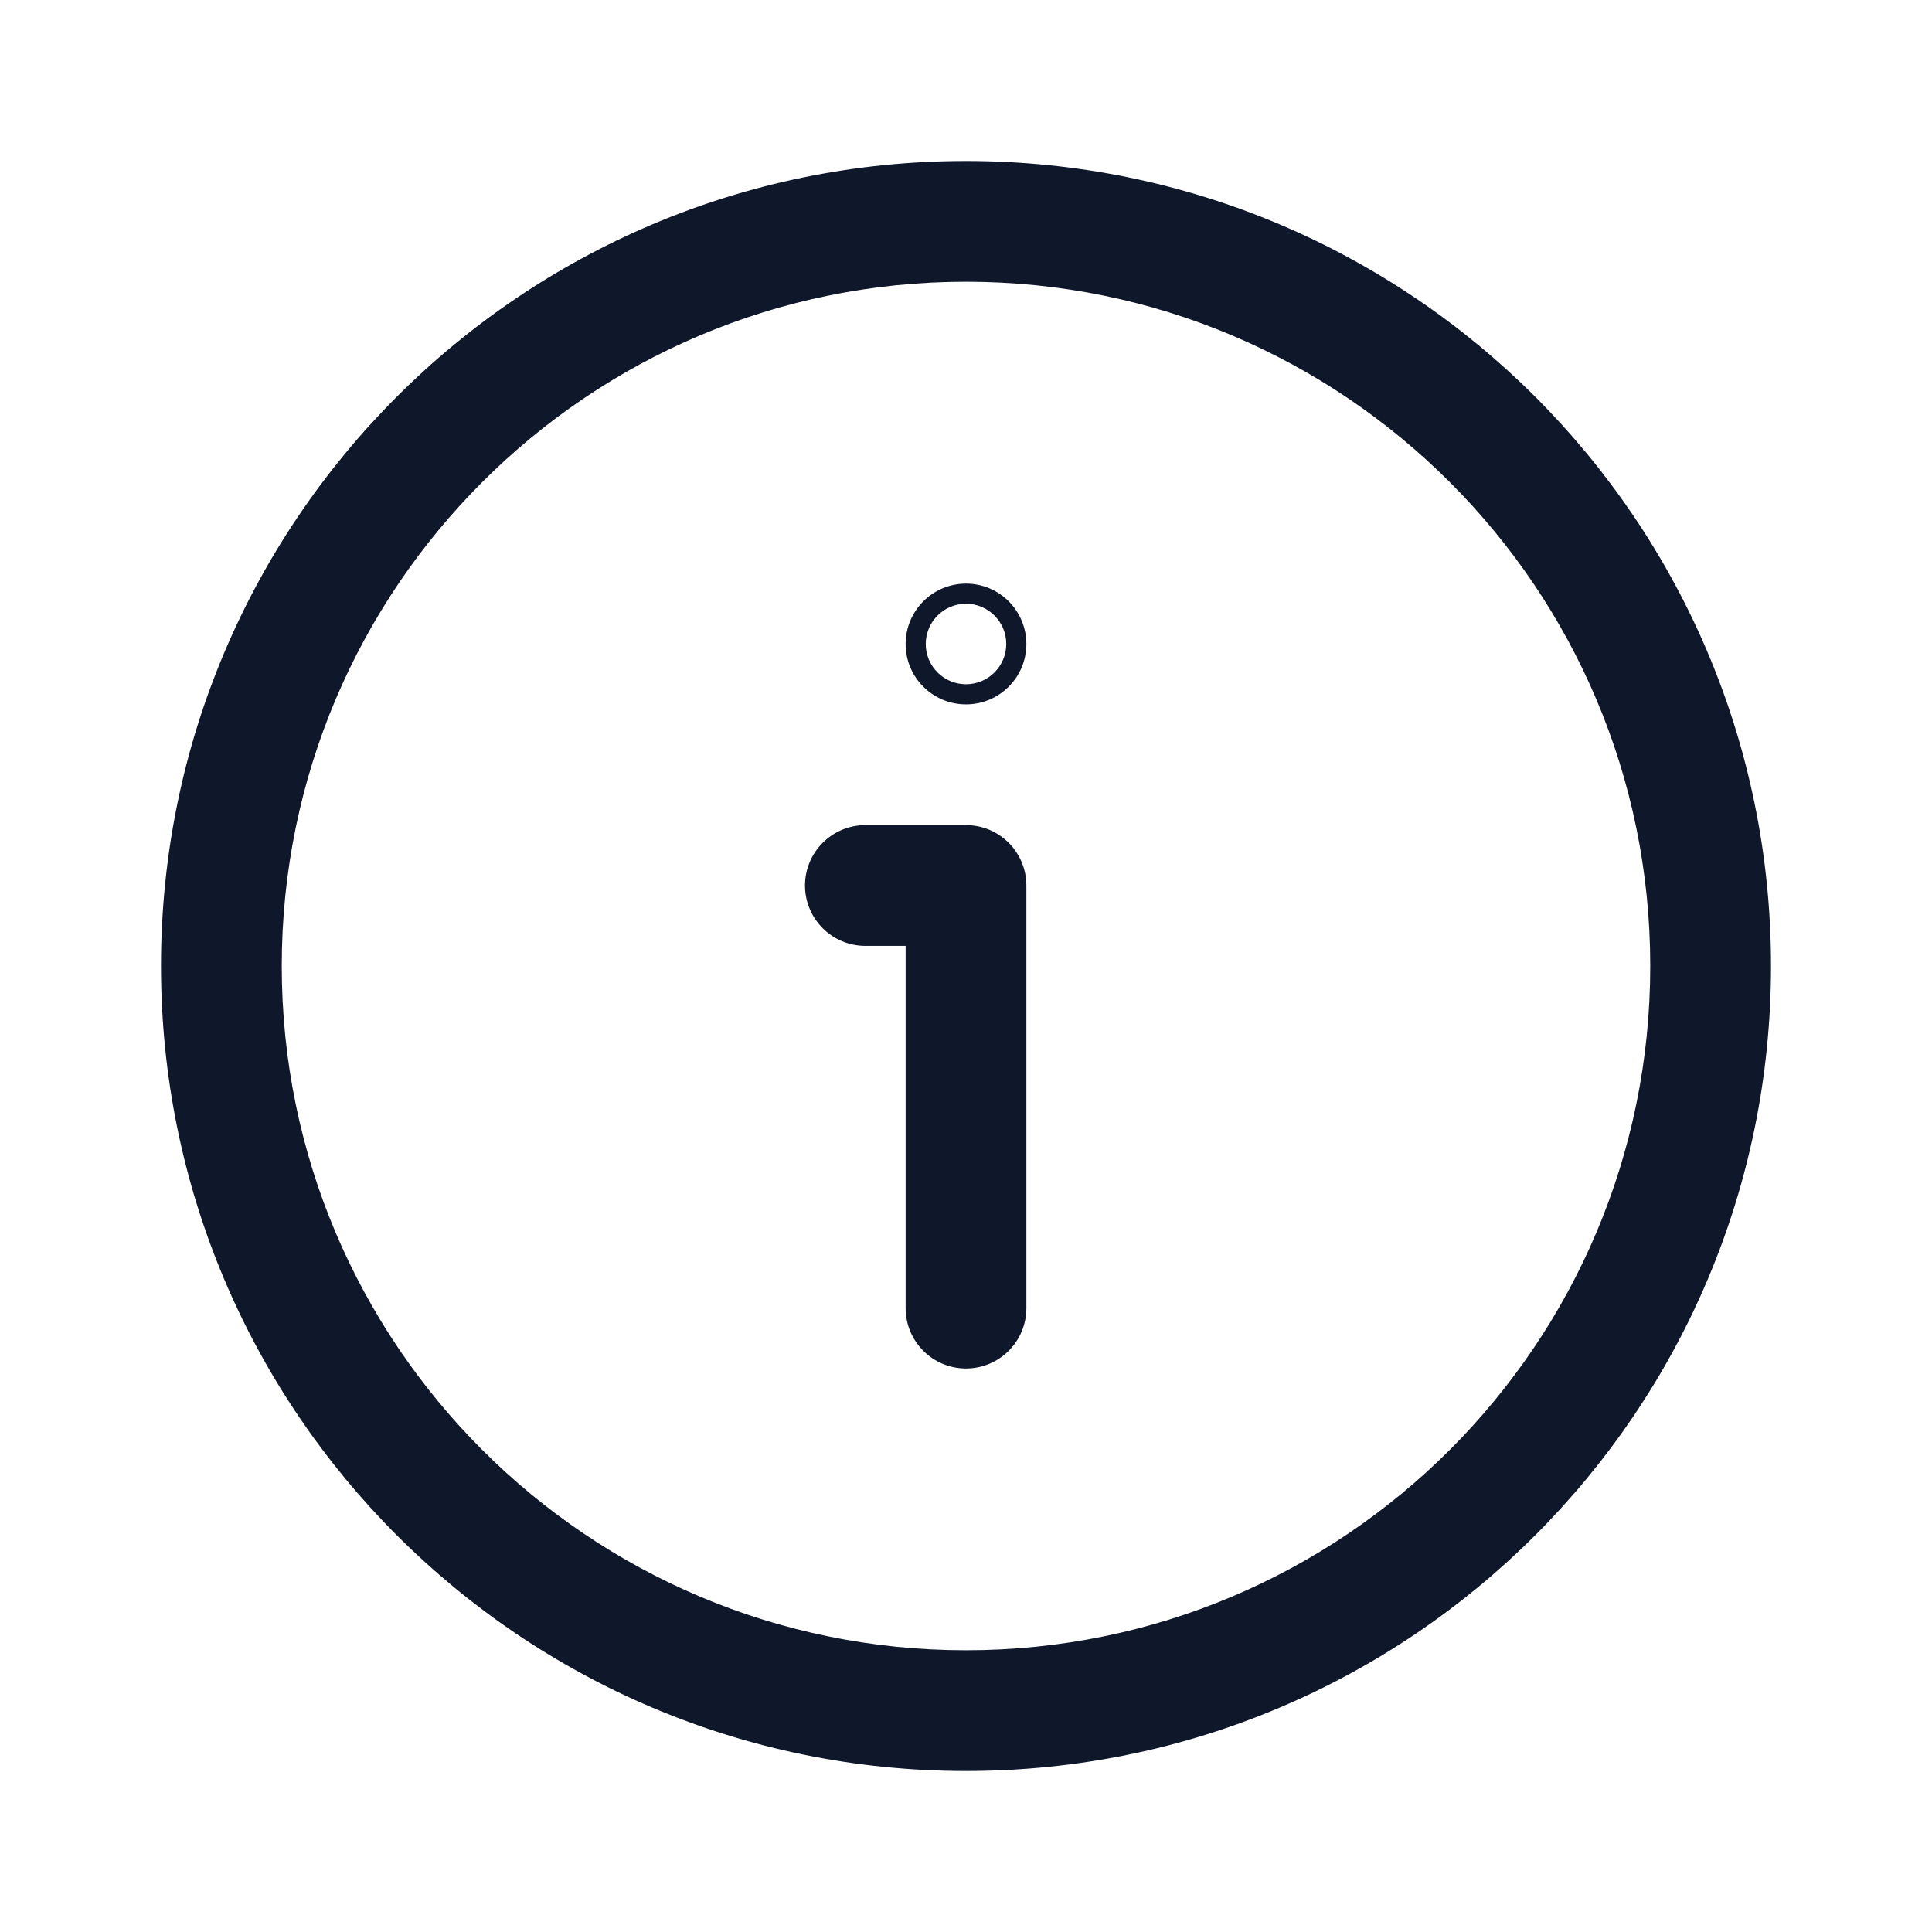
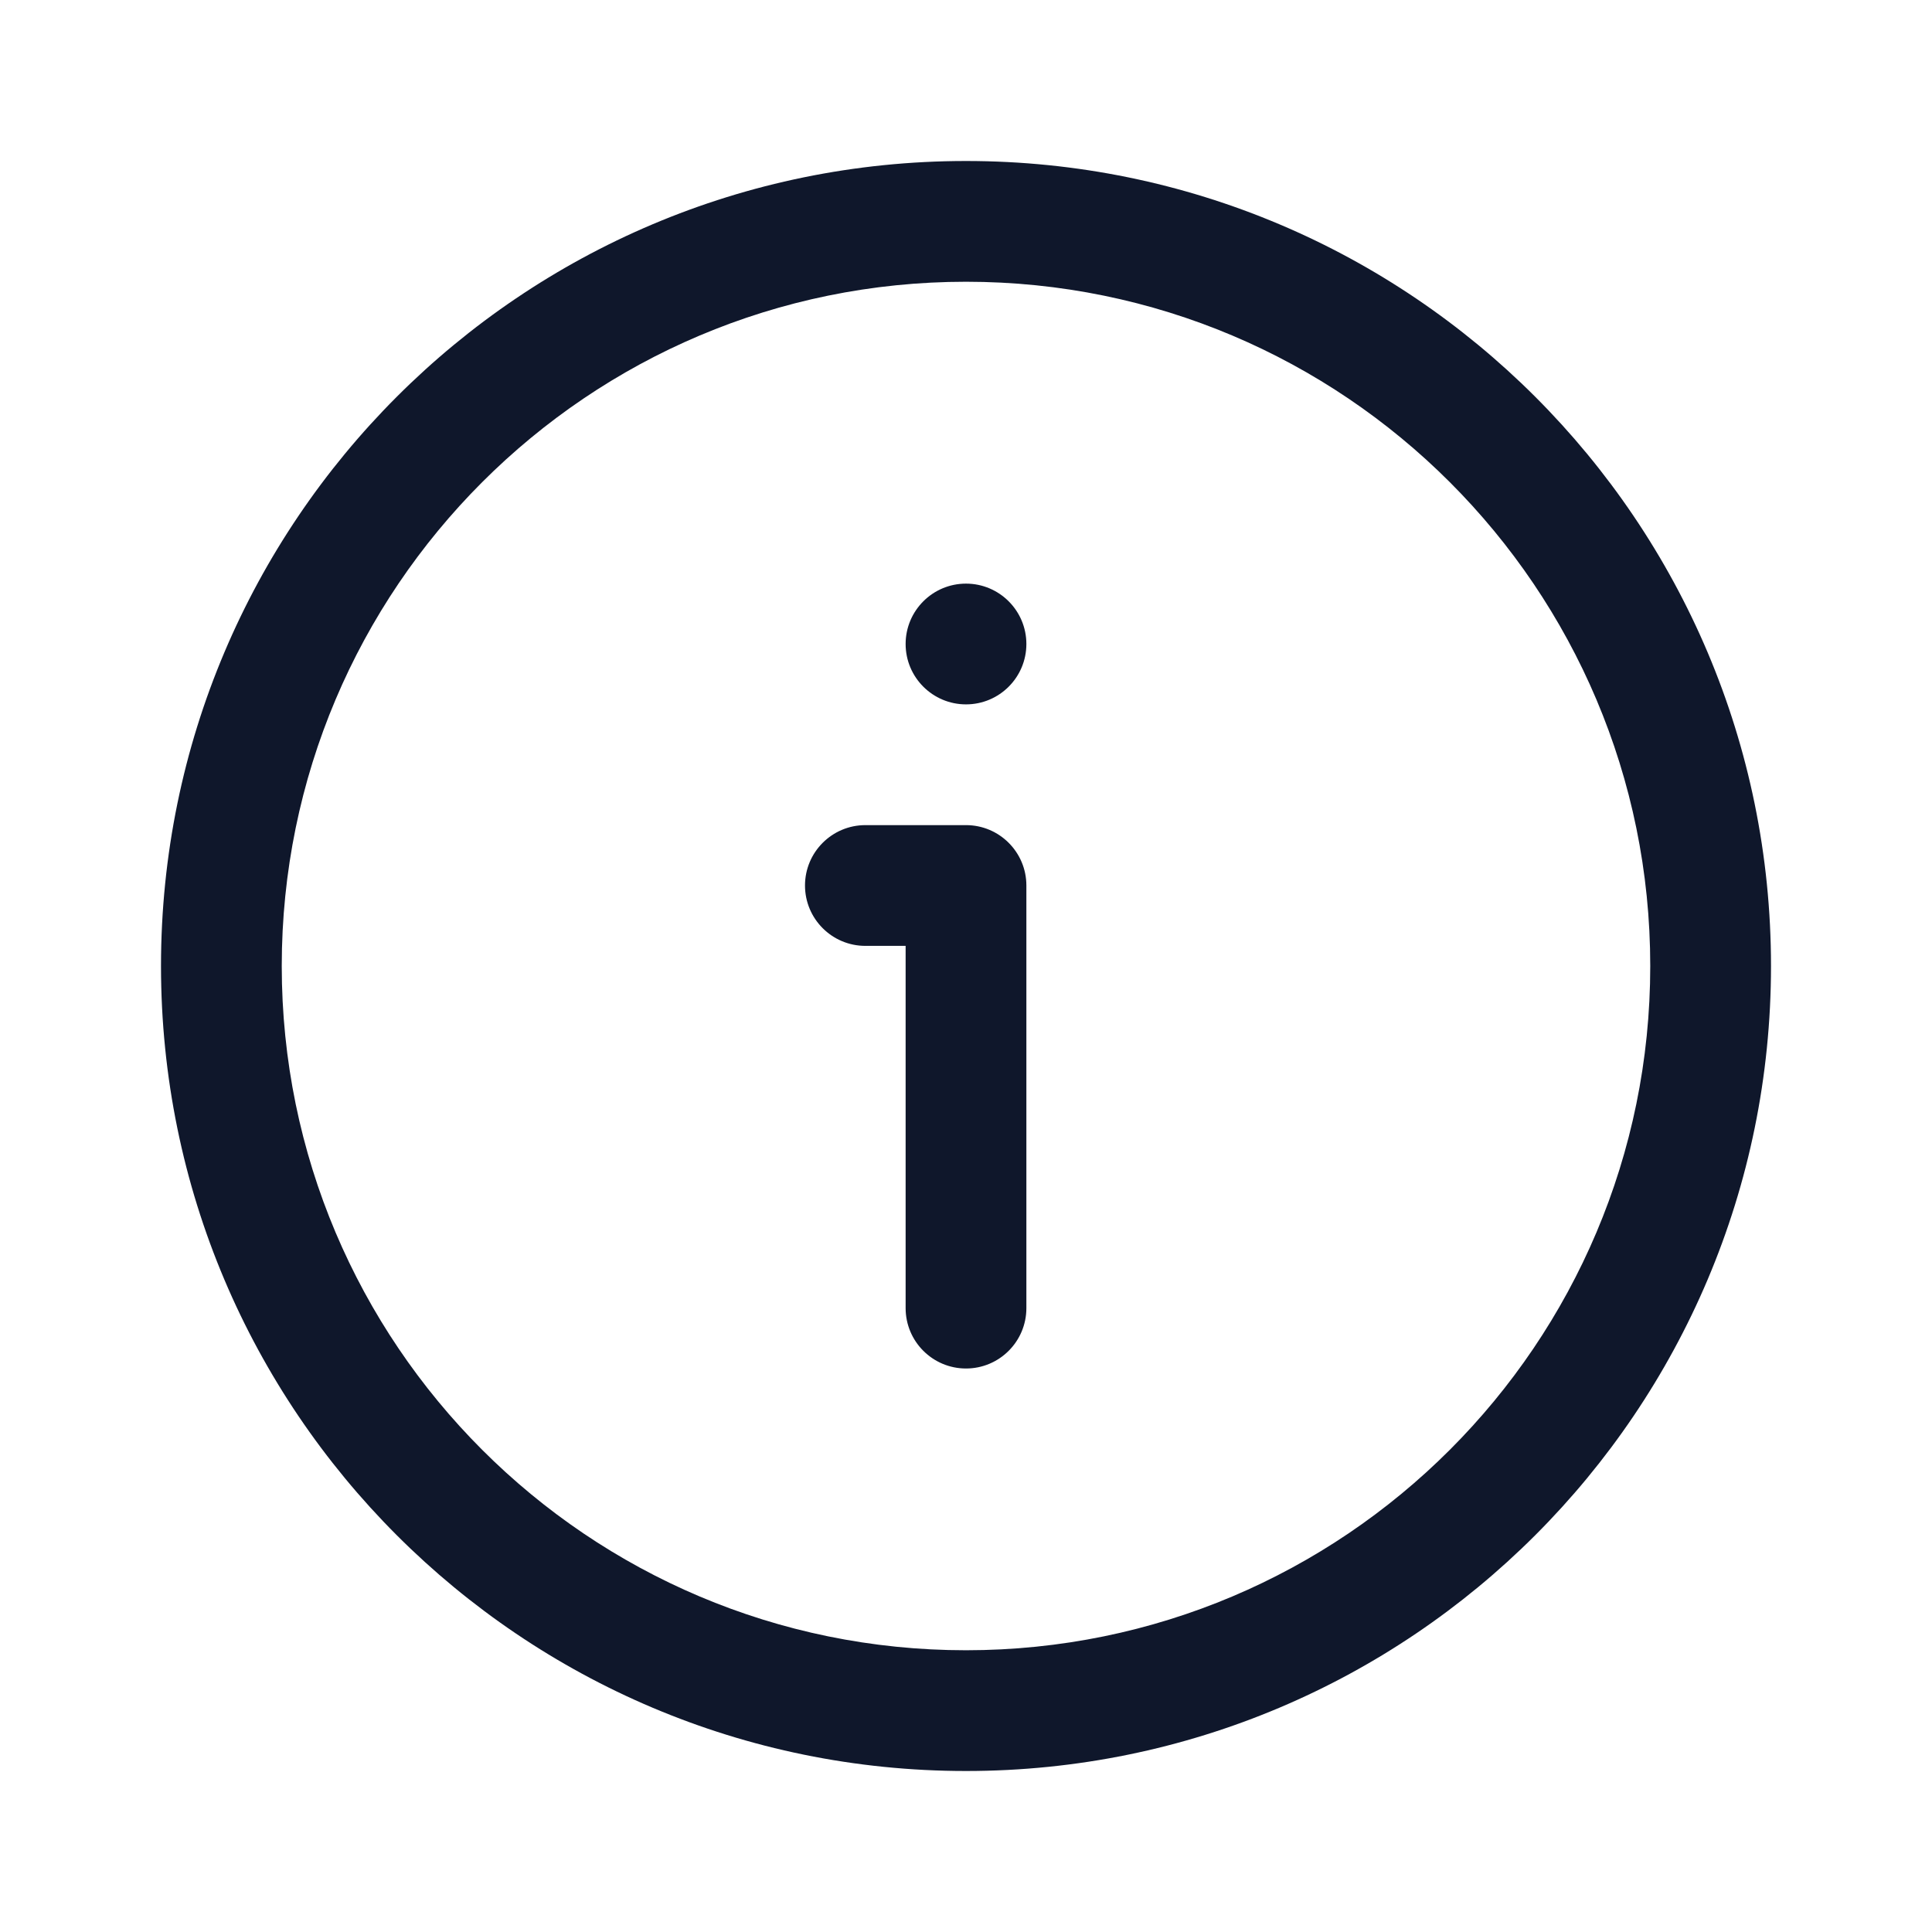
<svg xmlns="http://www.w3.org/2000/svg" width="24" height="24" viewBox="0 0 24 24" fill="none">
  <path d="M20.5 12C20.5 7.306 16.694 3.5 12 3.5C7.306 3.5 3.5 7.306 3.5 12C3.5 16.694 7.306 20.5 12 20.5C16.694 20.5 20.5 16.694 20.5 12ZM22 12C22 17.523 17.523 22 12 22C6.477 22 2 17.523 2 12C2 6.477 6.477 2 12 2C17.523 2 22 6.477 22 12Z" fill="#0F172B" />
  <path d="M11.25 16.25V11.75H10.75C10.336 11.75 10 11.414 10 11C10 10.586 10.336 10.25 10.75 10.25H12C12.414 10.25 12.75 10.586 12.75 11V16.25C12.75 16.664 12.414 17 12 17C11.586 17 11.25 16.664 11.25 16.25Z" fill="#0F172B" />
-   <path d="M12.5 8C12.5 7.724 12.276 7.5 12 7.5C11.724 7.5 11.5 7.724 11.5 8C11.5 8.276 11.724 8.5 12 8.5C12.276 8.5 12.5 8.276 12.5 8ZM12.75 8C12.75 8.414 12.414 8.75 12 8.75C11.586 8.75 11.25 8.414 11.25 8C11.25 7.586 11.586 7.25 12 7.25C12.414 7.25 12.75 7.586 12.75 8Z" fill="#0F172B" />
+   <path d="M12.75 8C12.75 8.414 12.414 8.75 12 8.75C11.586 8.75 11.25 8.414 11.25 8C11.25 7.586 11.586 7.25 12 7.25C12.414 7.25 12.75 7.586 12.75 8Z" fill="#0F172B" />
</svg>
